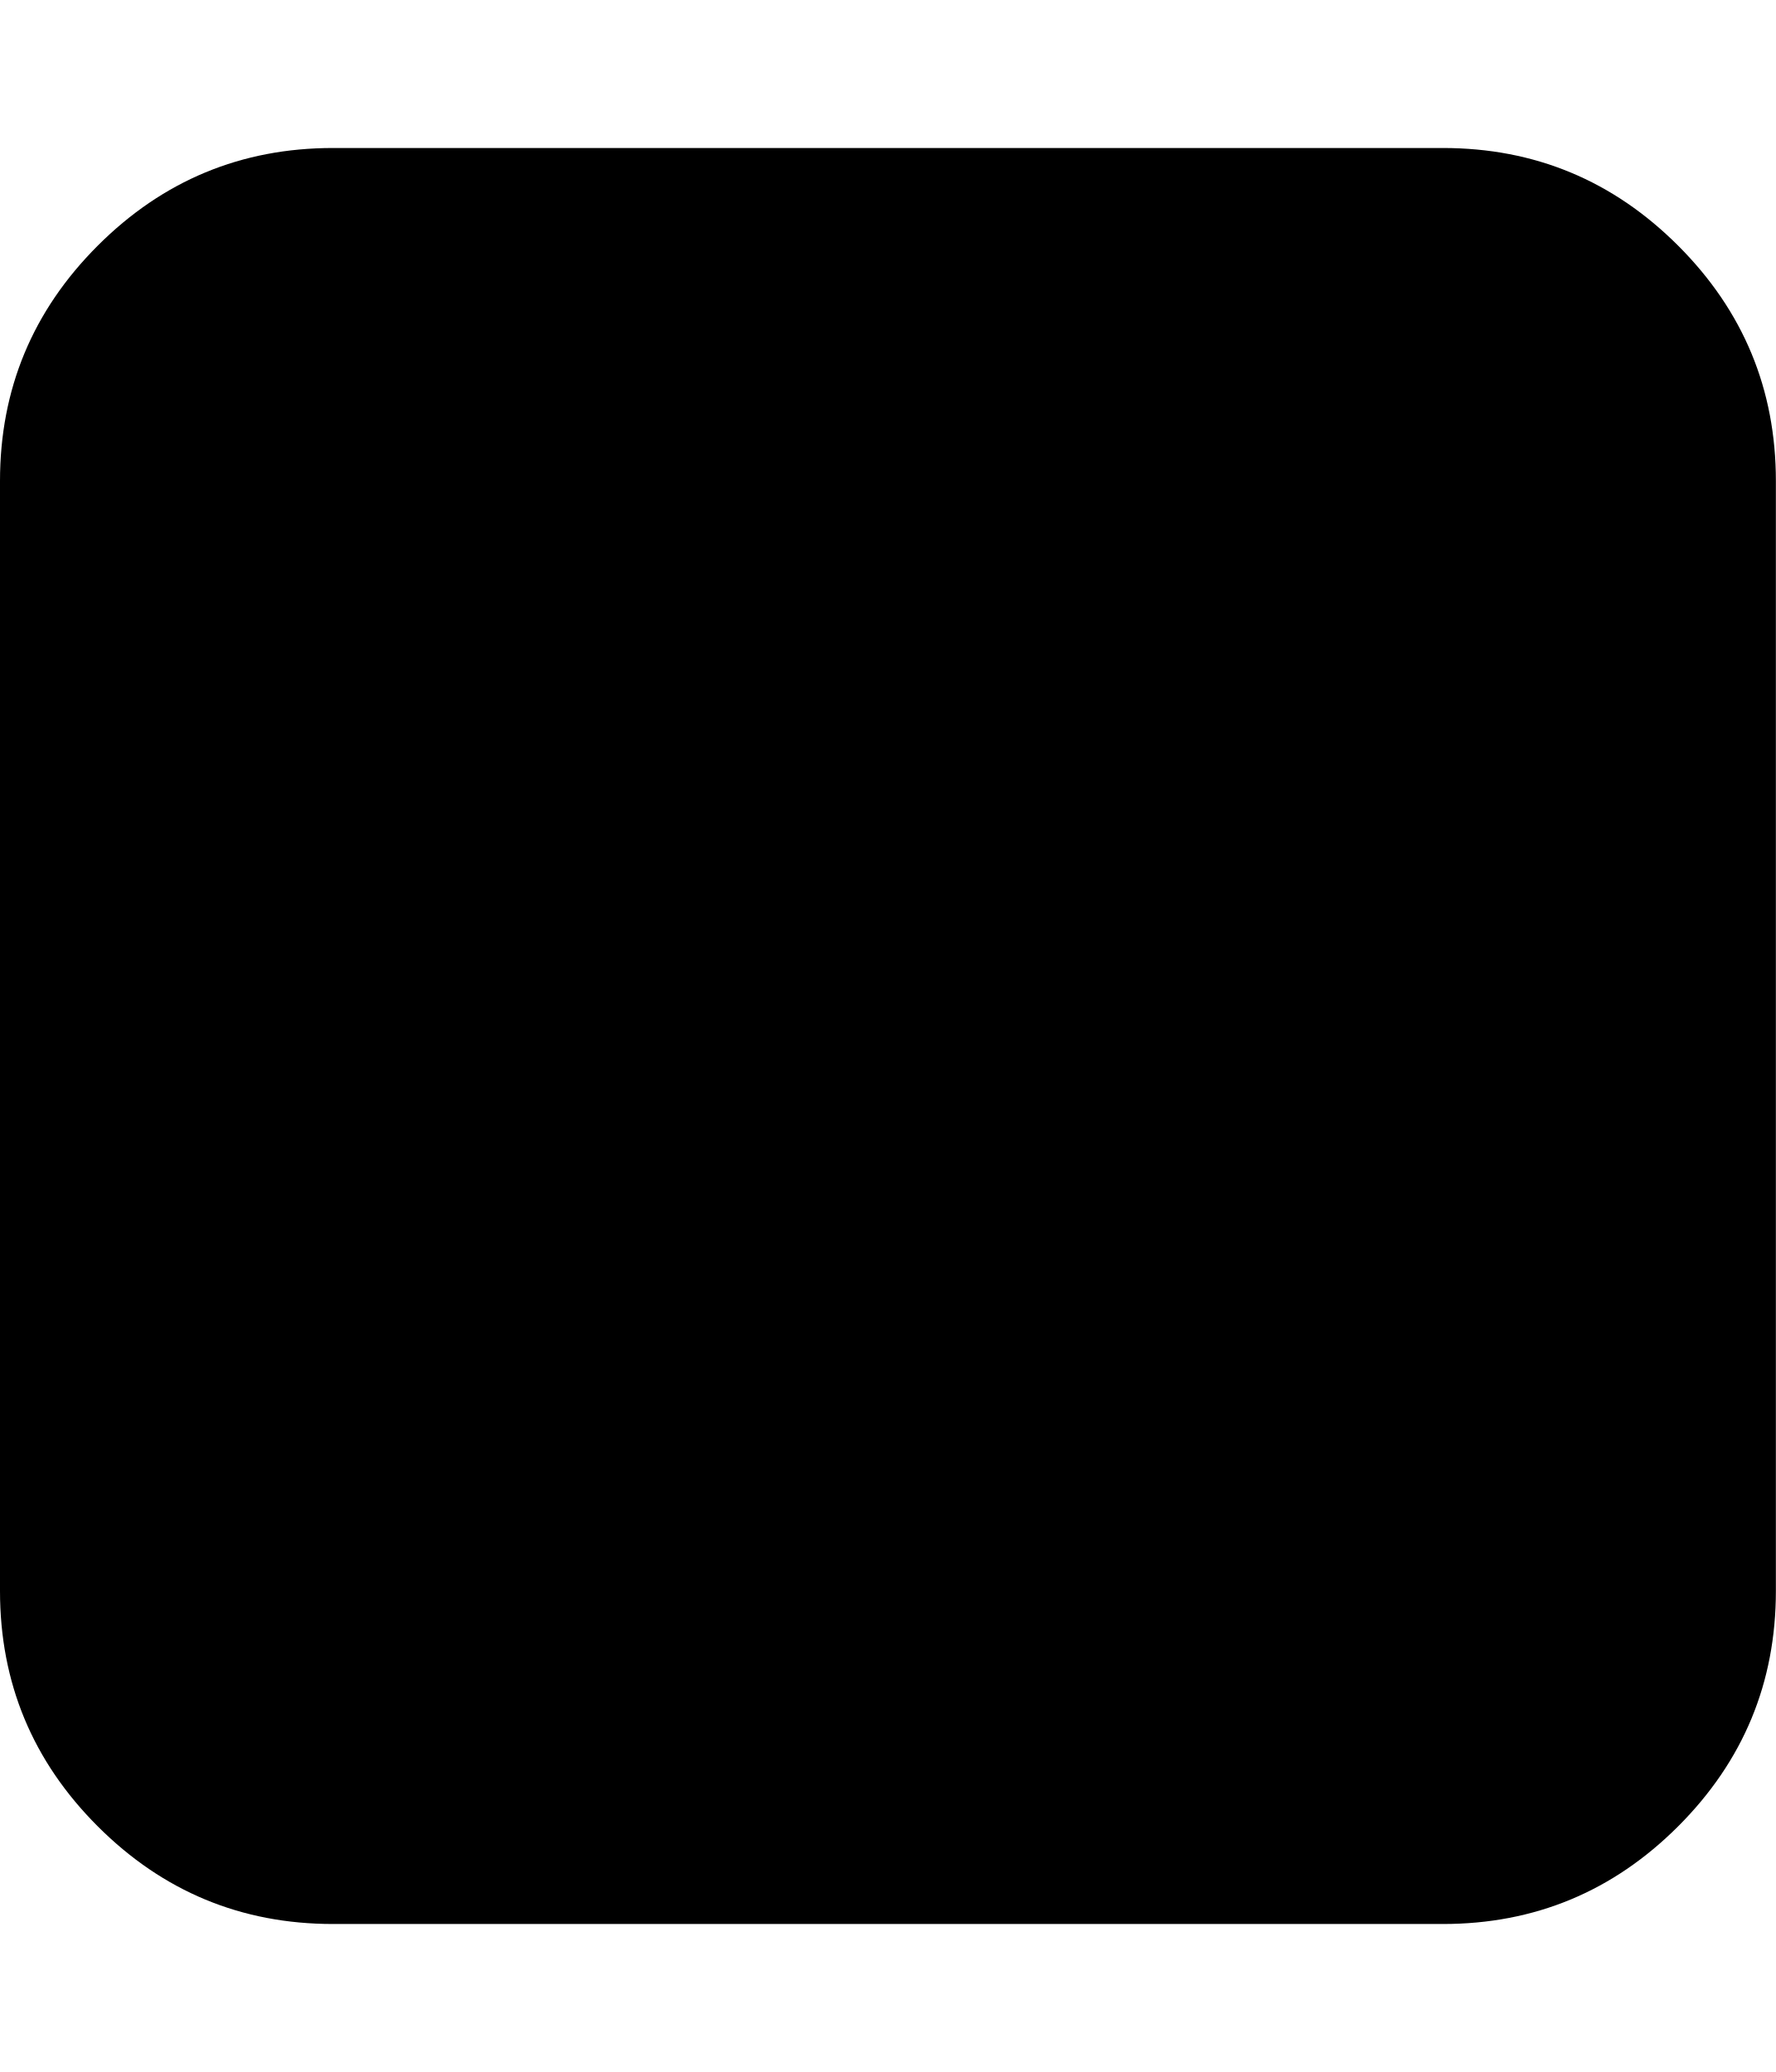
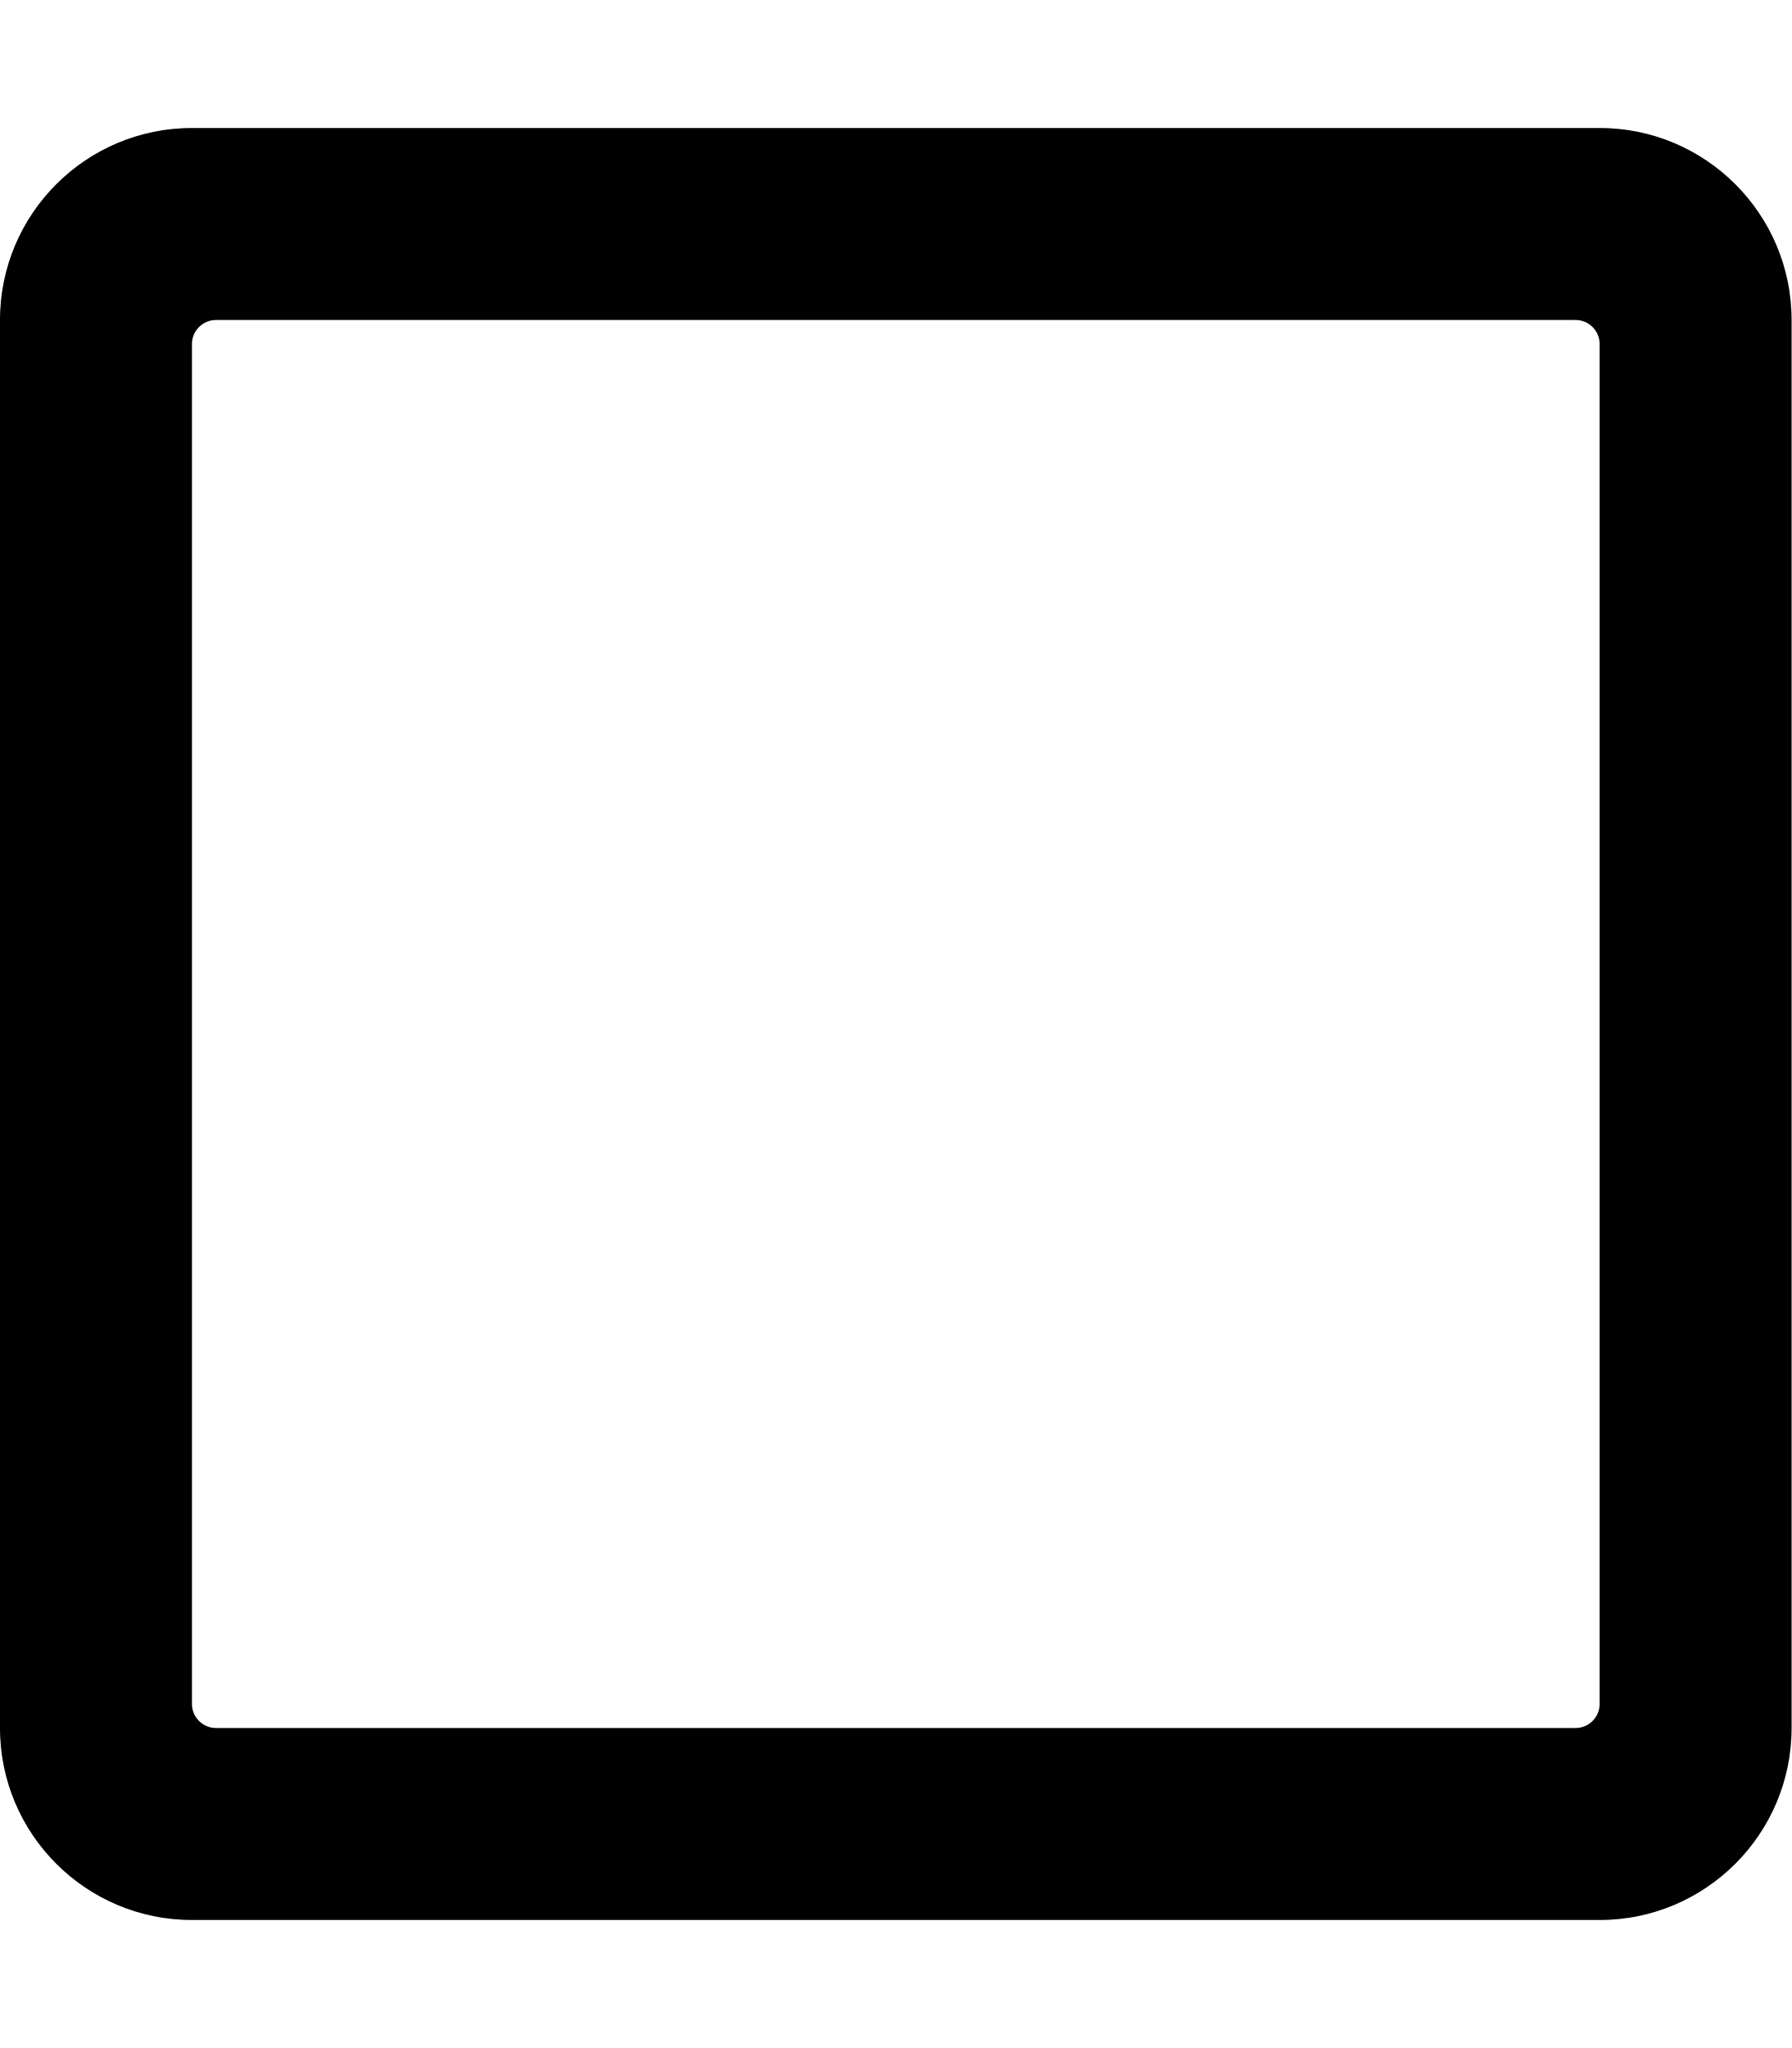
- <svg xmlns="http://www.w3.org/2000/svg" width="100%" height="100%" viewBox="0 0 1536 1792">
-   <path fill="#000" d="M1536 416v960q0 119-84.5 203.5t-203.5 84.5h-960q-119 0-203.5-84.5t-84.5-203.5v-960q0-119 84.5-203.5t203.5-84.5h960q119 0 203.5 84.5t84.5 203.5z" />
+ <svg xmlns="http://www.w3.org/2000/svg" width="100%" height="100%" viewBox="0 0 448 512">
+   <path fill="currentColor" d="M400 32H48C21.5 32 0 53.5 0 80V432C0 458.5 21.5 480 48 480H400C426.5 480 448 458.5 448 432V80C448 53.5 426.5 32 400 32zM394 432H54C50.7 432 48 429.3 48 426V86C48 82.7 50.7 80 54 80H394C397.3 80 400 82.7 400 86V426C400 429.3 397.3 432 394 432z" />
</svg>
